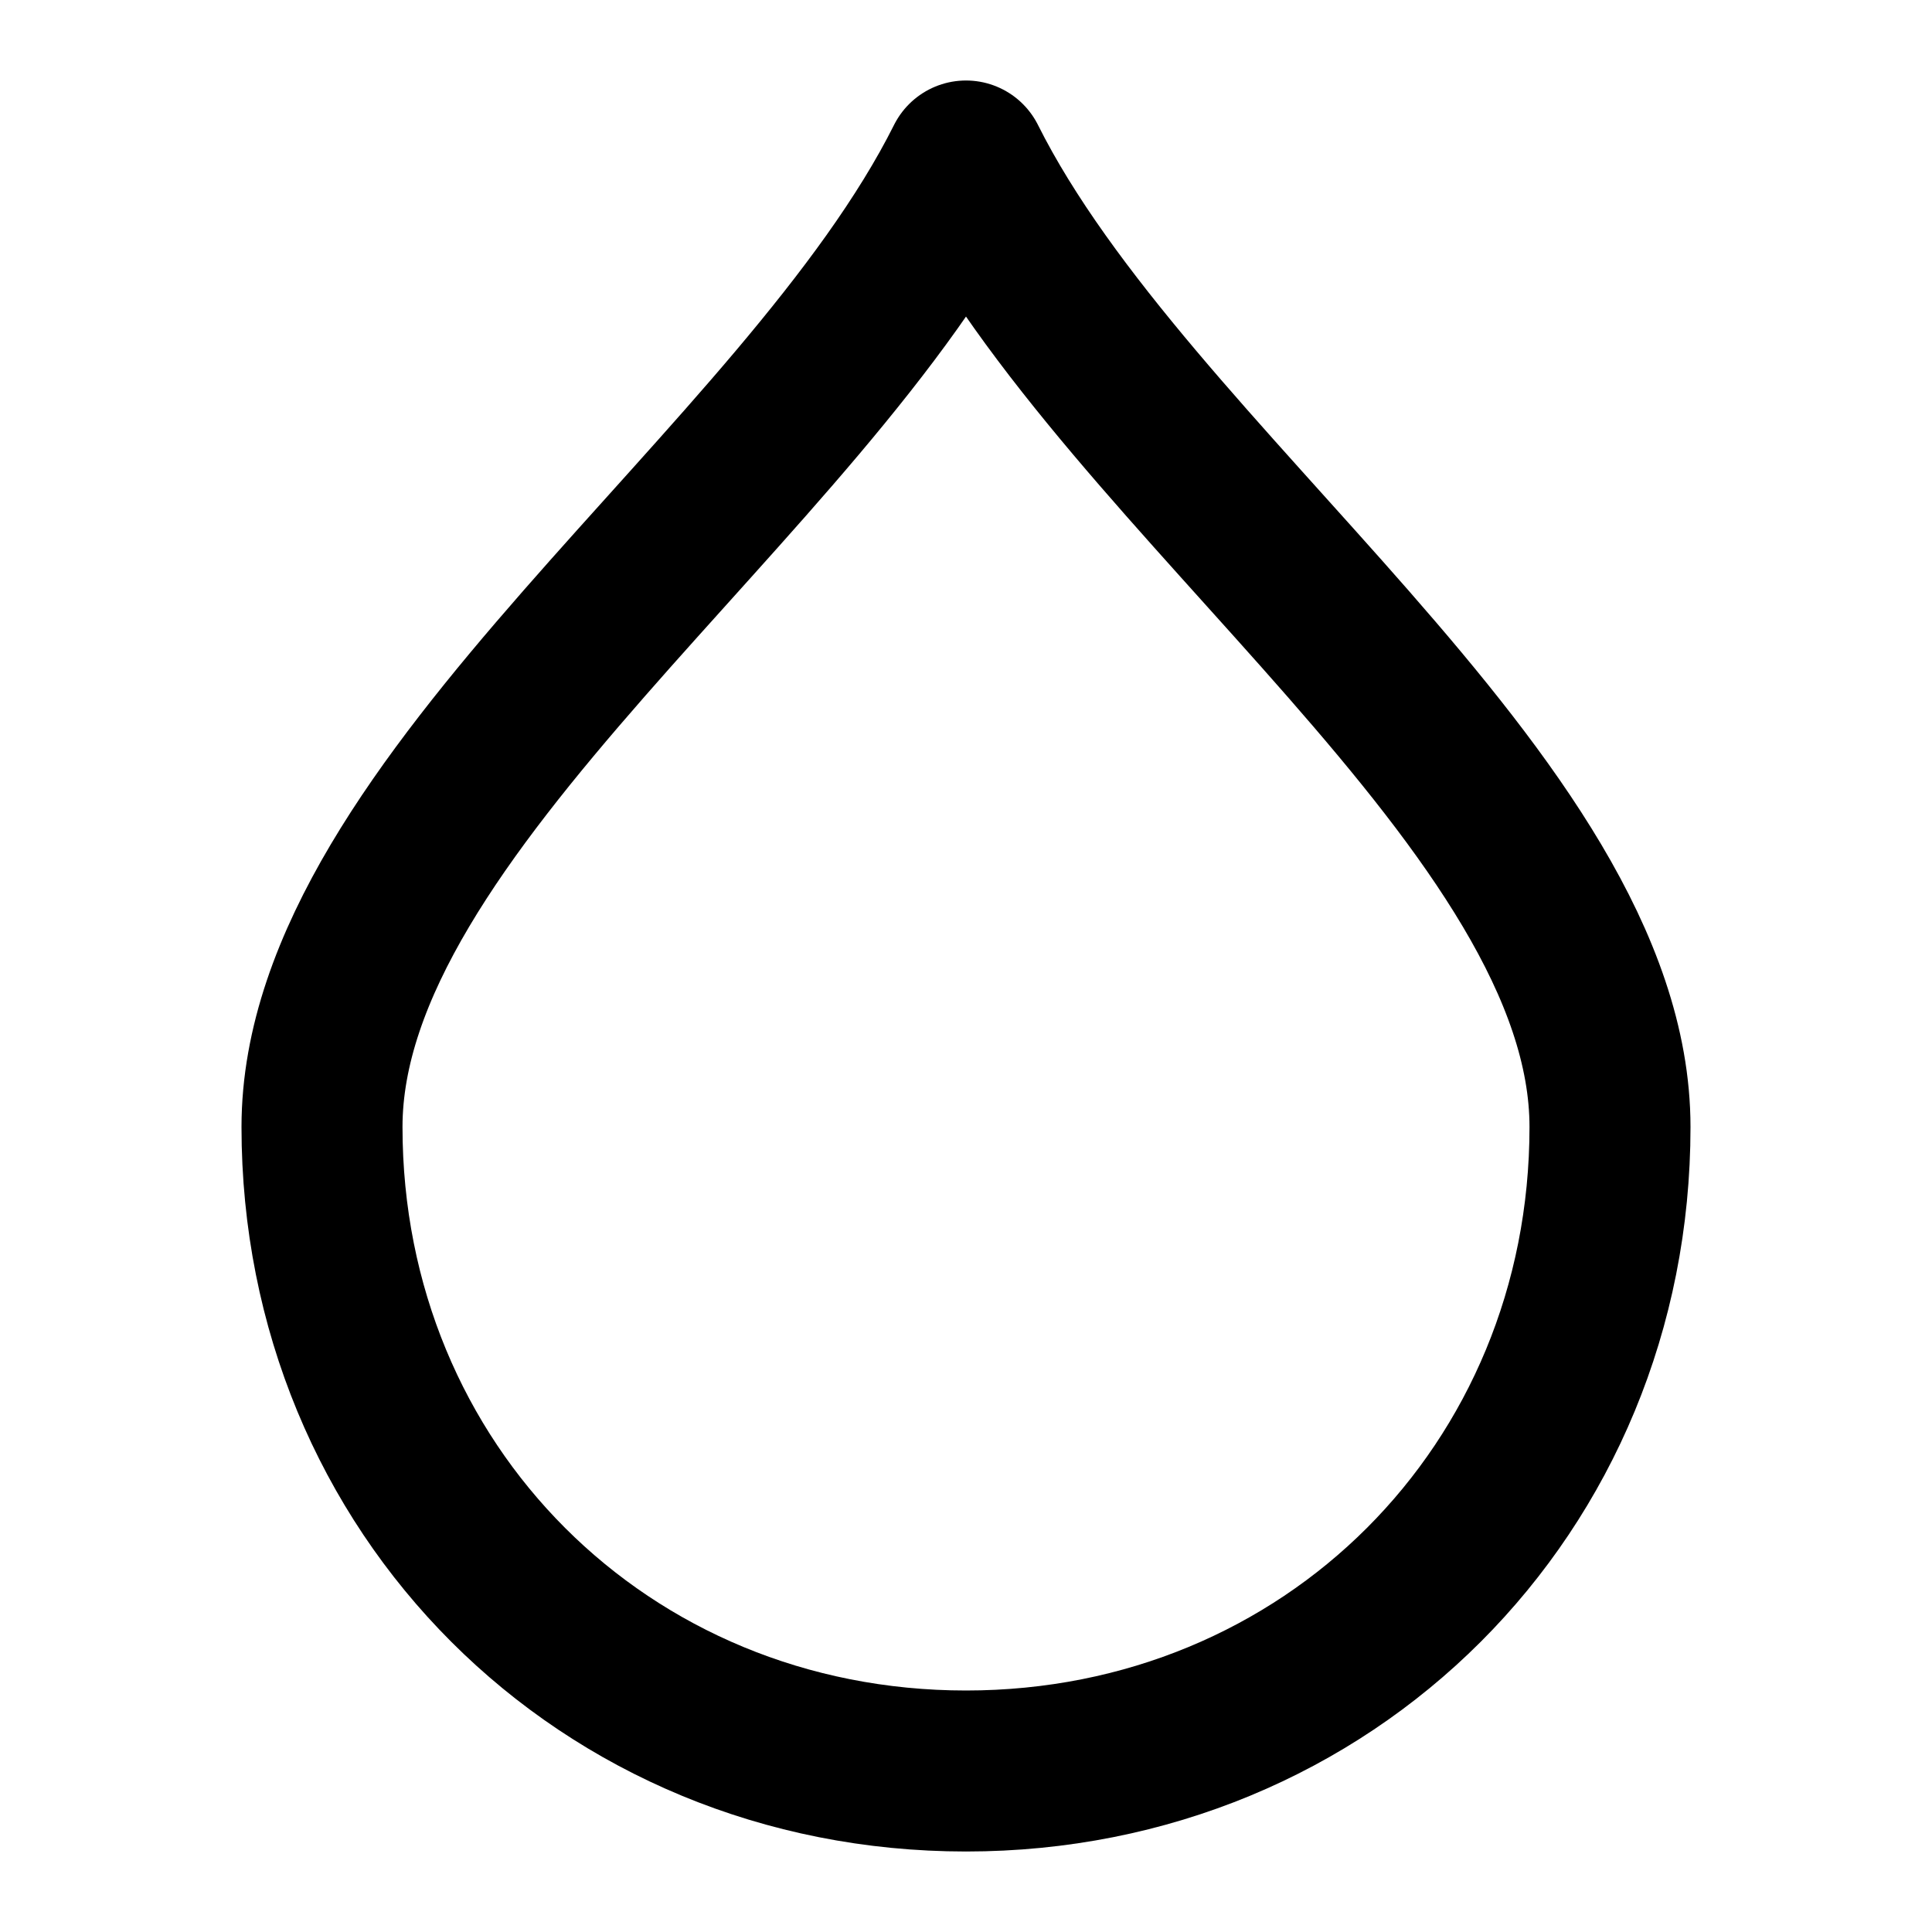
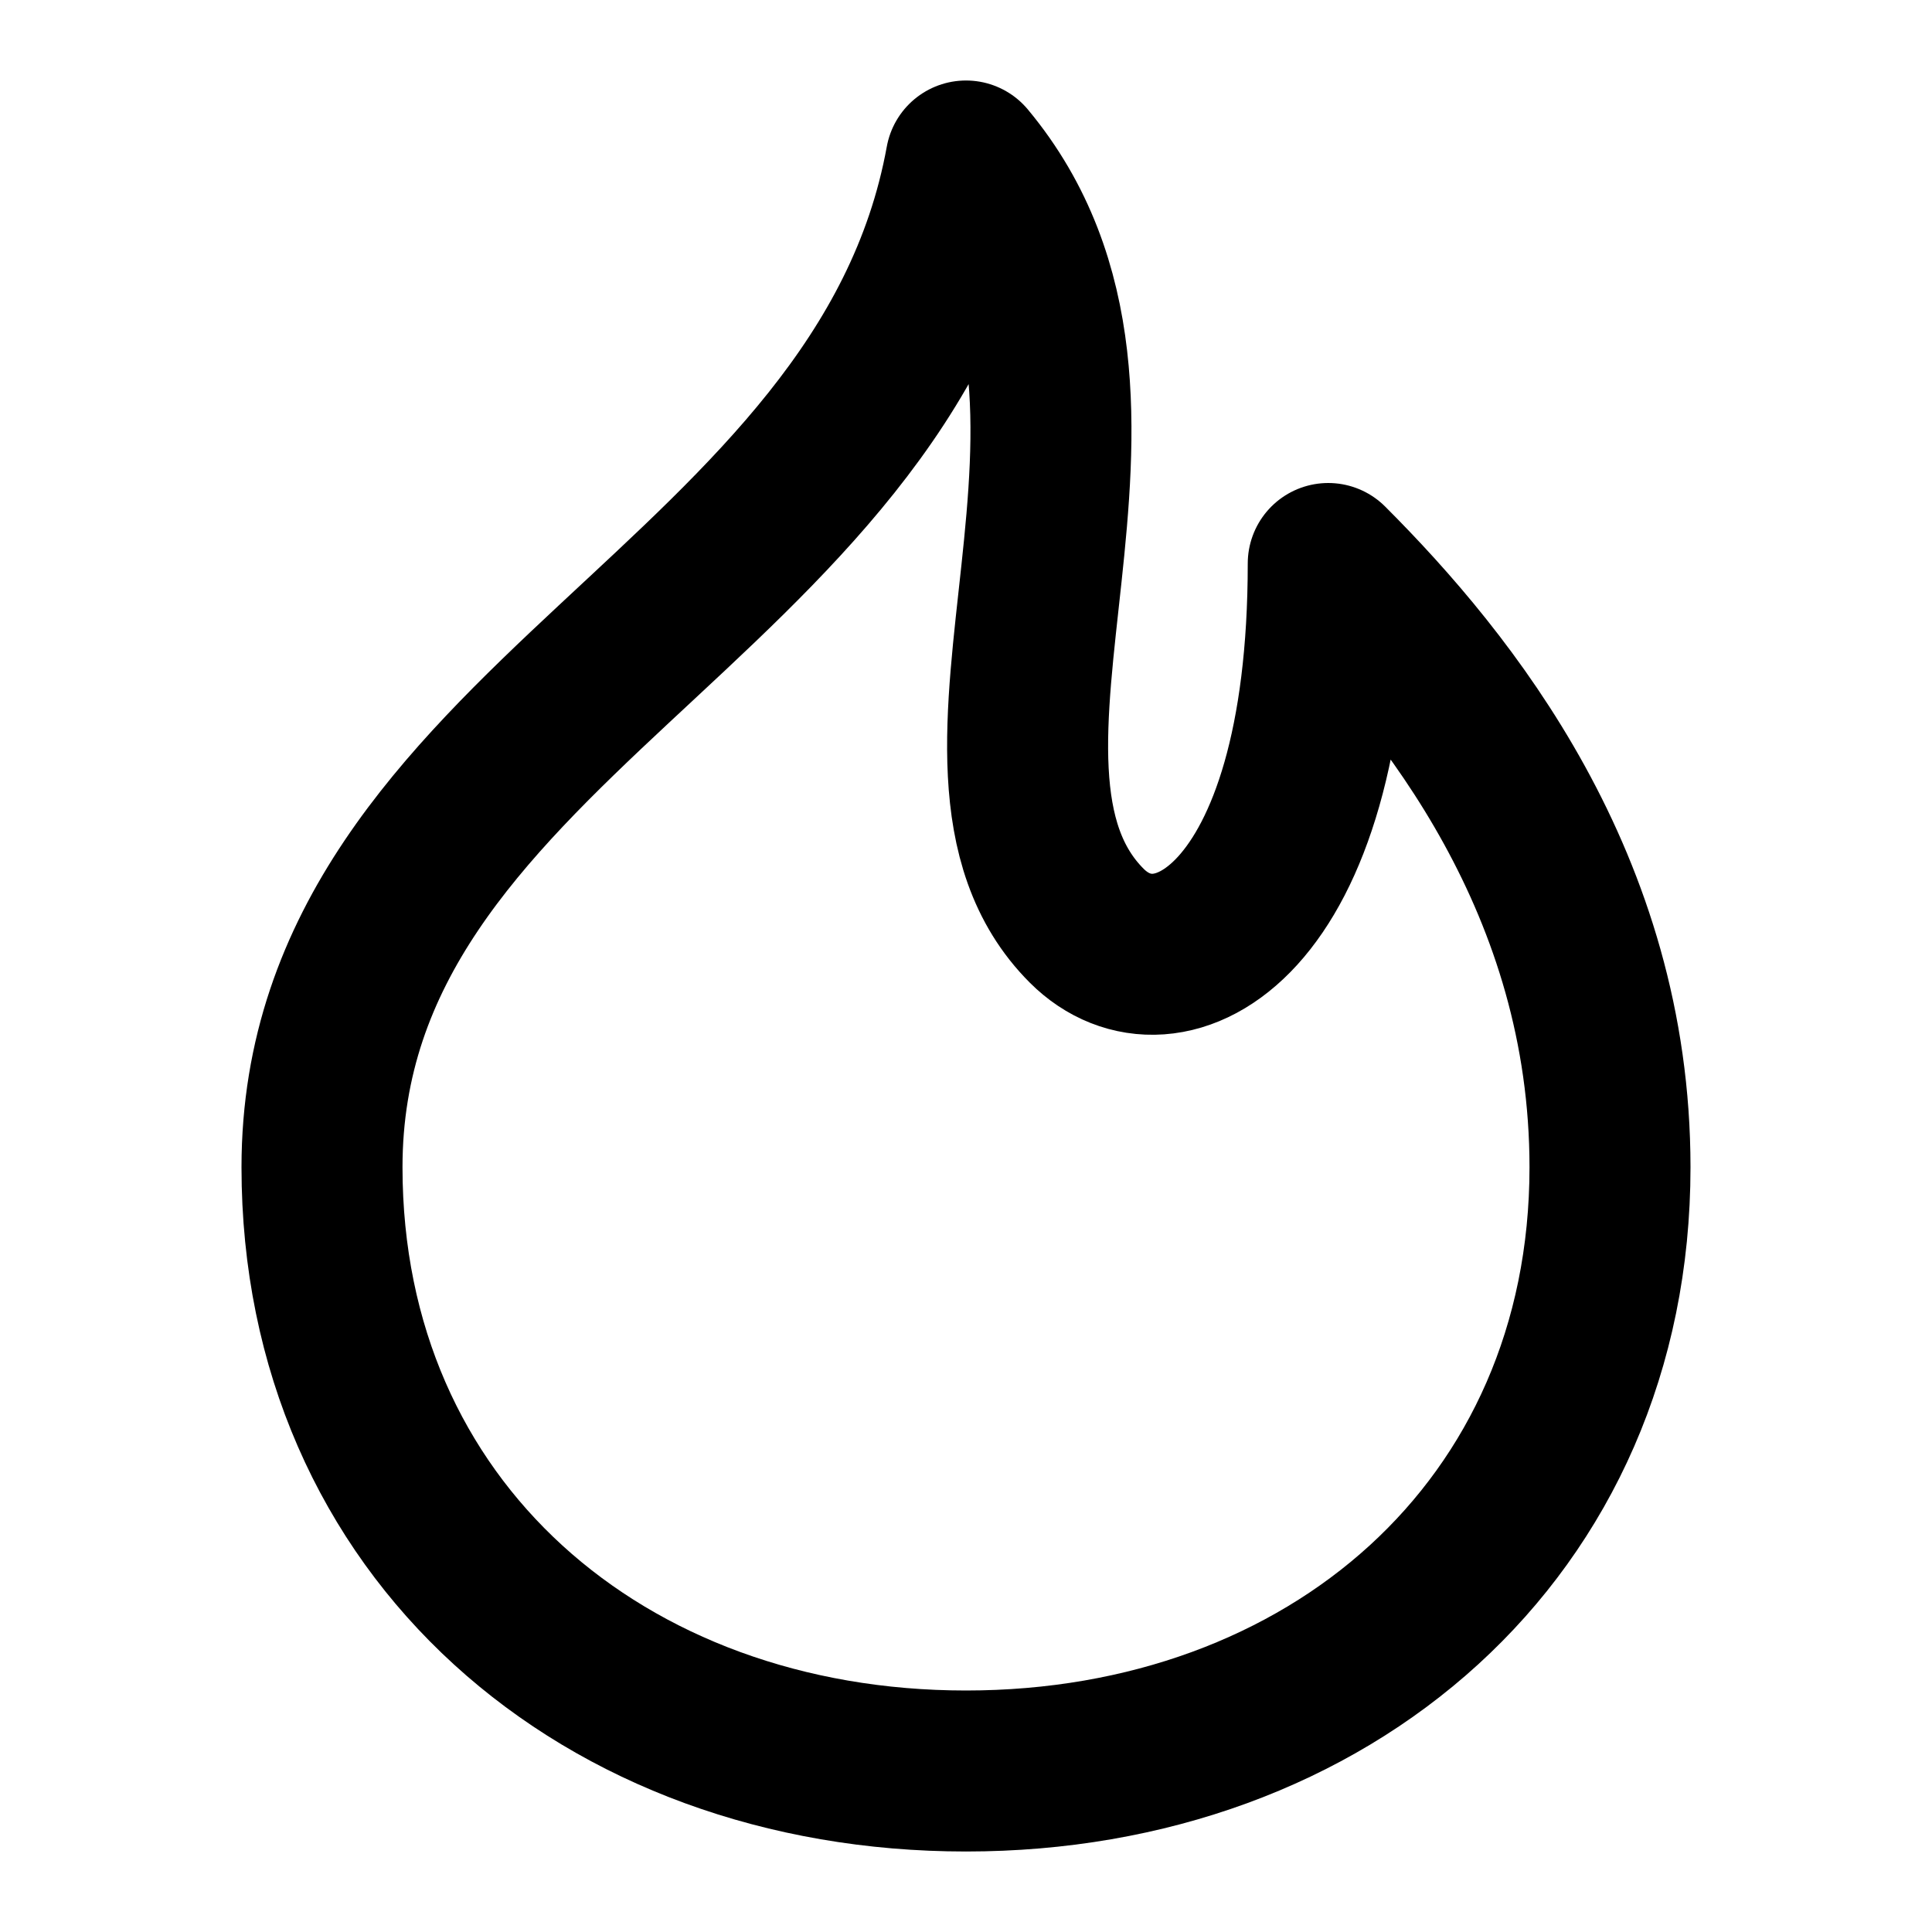
<svg xmlns="http://www.w3.org/2000/svg" width="48" height="48" viewBox="0 0 48 48" fill="none" stroke="currentColor" stroke-width="4" stroke-linecap="round" stroke-linejoin="round">
-   <path id="drop" d="M24 4C20 12 8 20 8 28C8 37 15 44 24 44C33 44 40 37 40 28C40 20 28 12 24 4Z" />
+   <path id="flame" d="M24 4C22 15 8 18 8 29C8 38 15 44 24 44C33 44 40 38 40 29C40 22 36 17 33 14C33 23 29 25 27 23C23 19 29 10 24 4Z" />
</svg>
